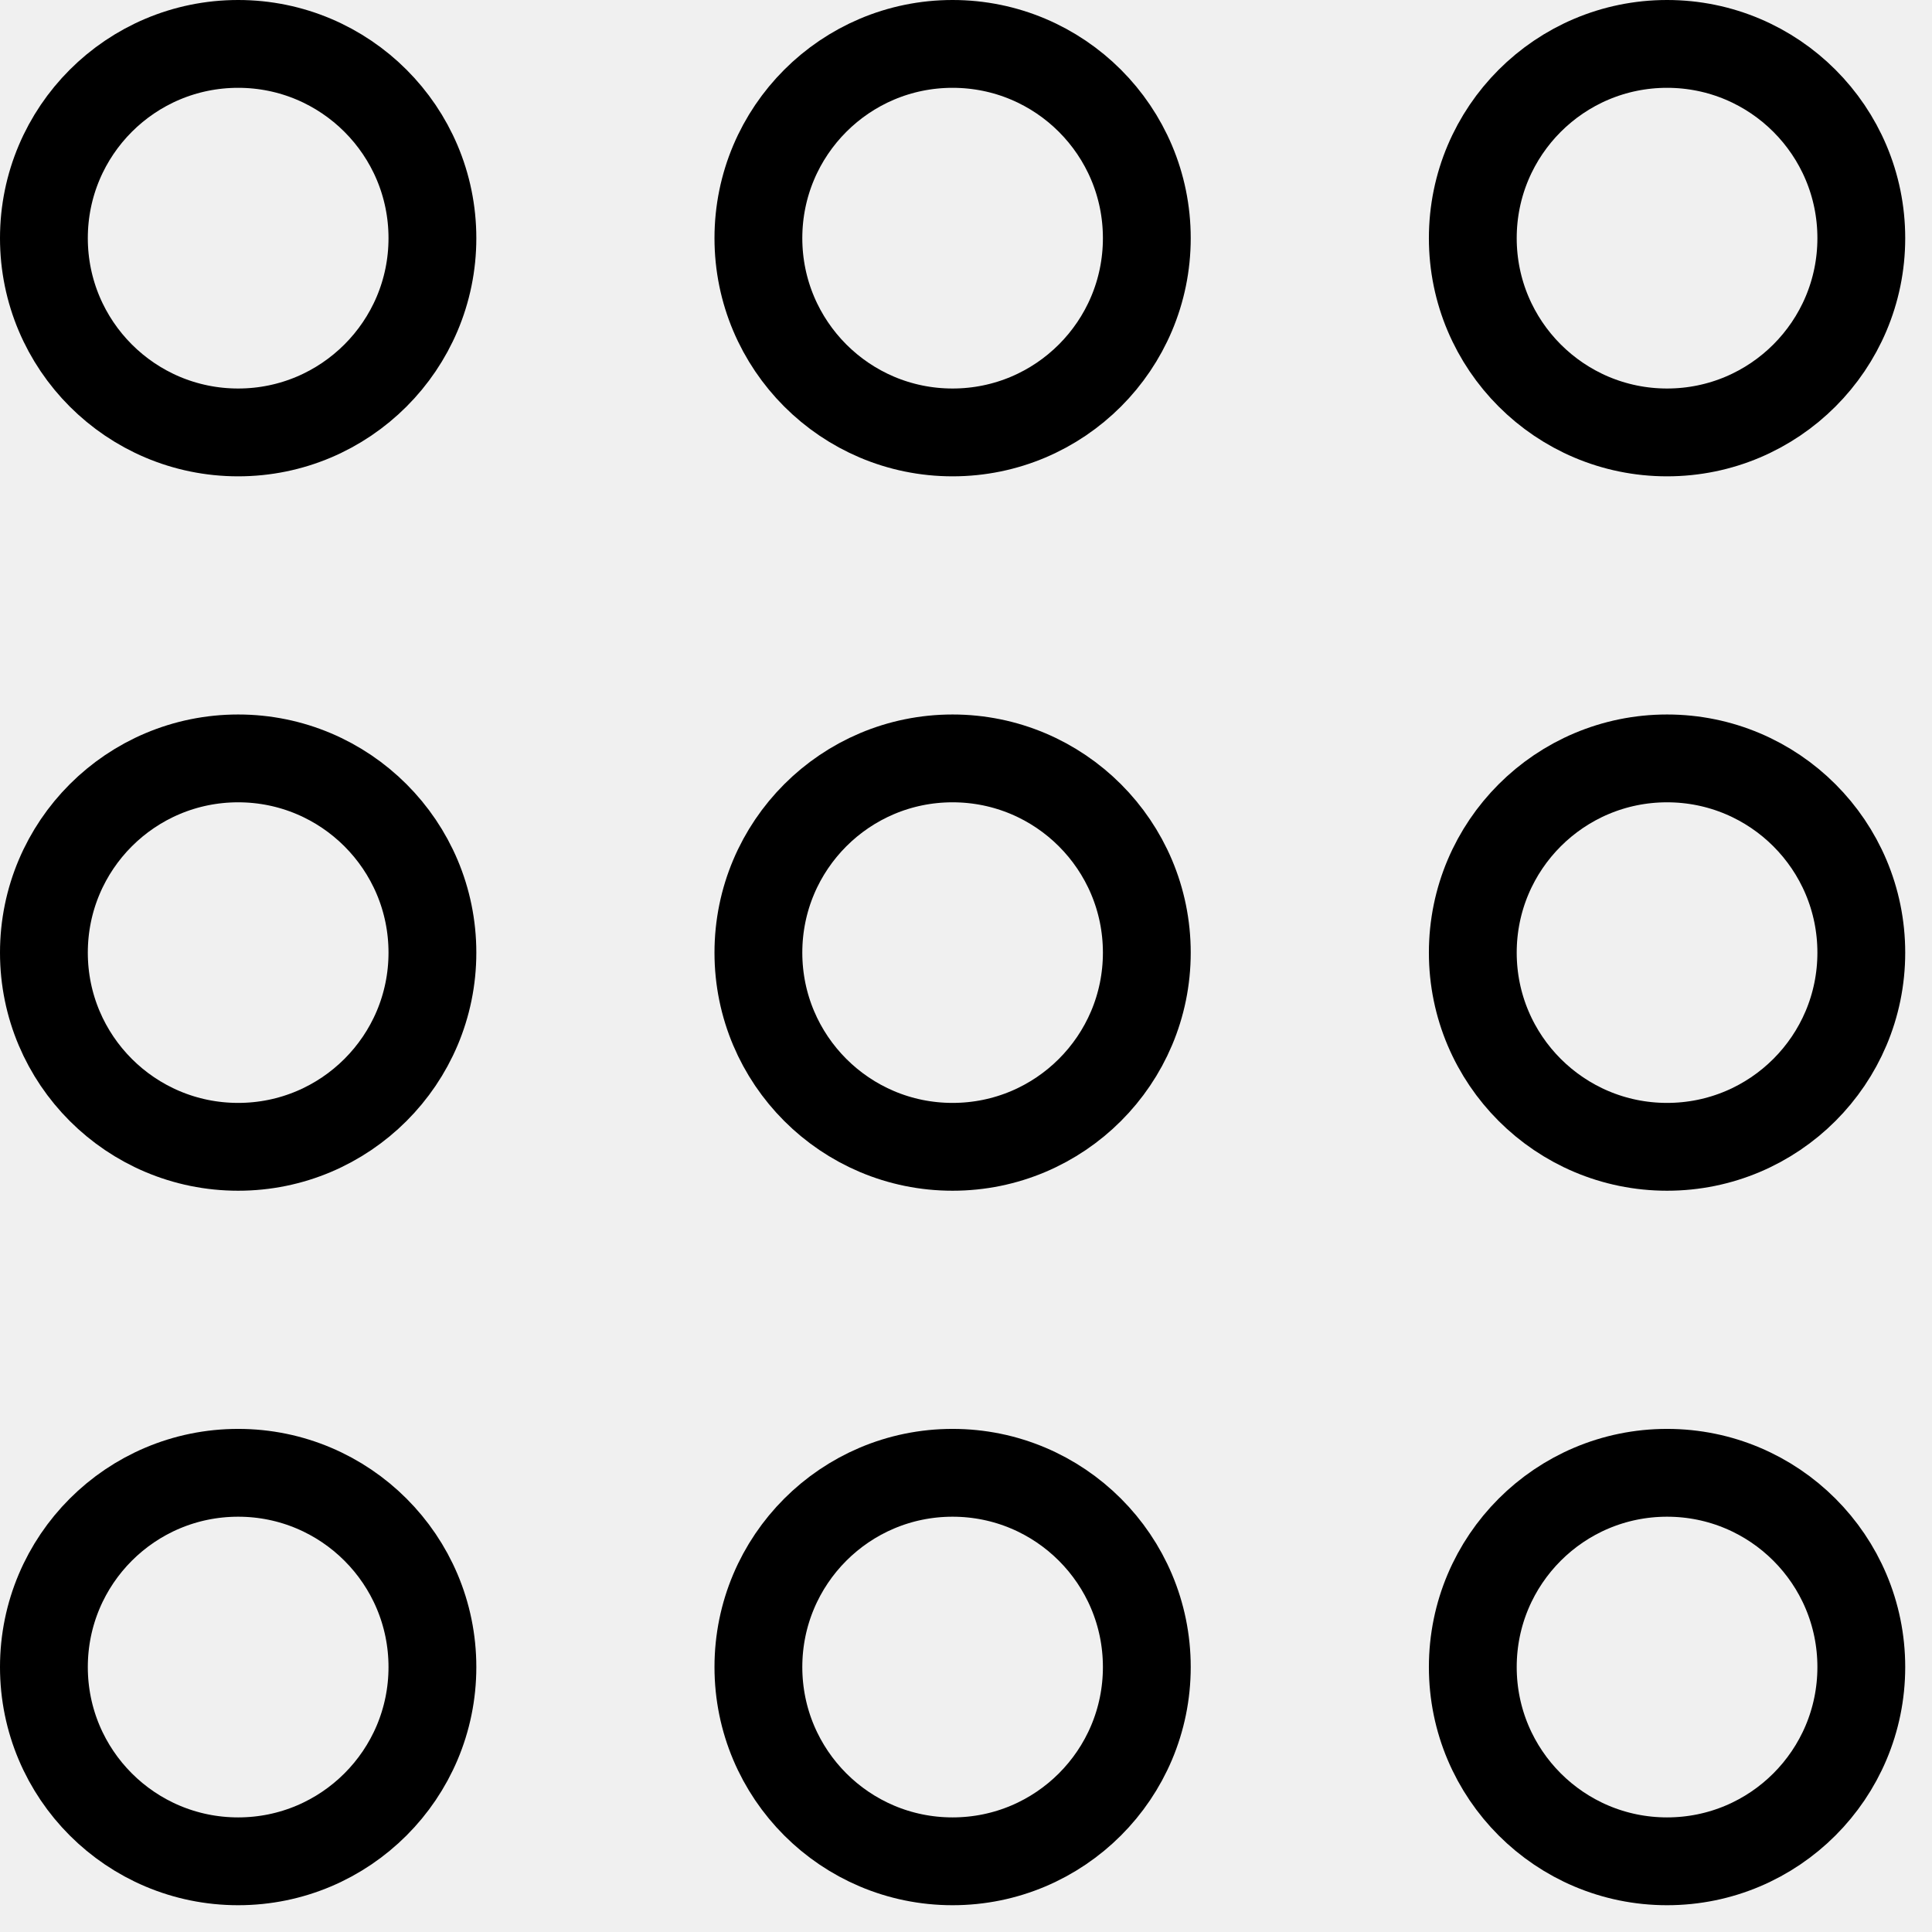
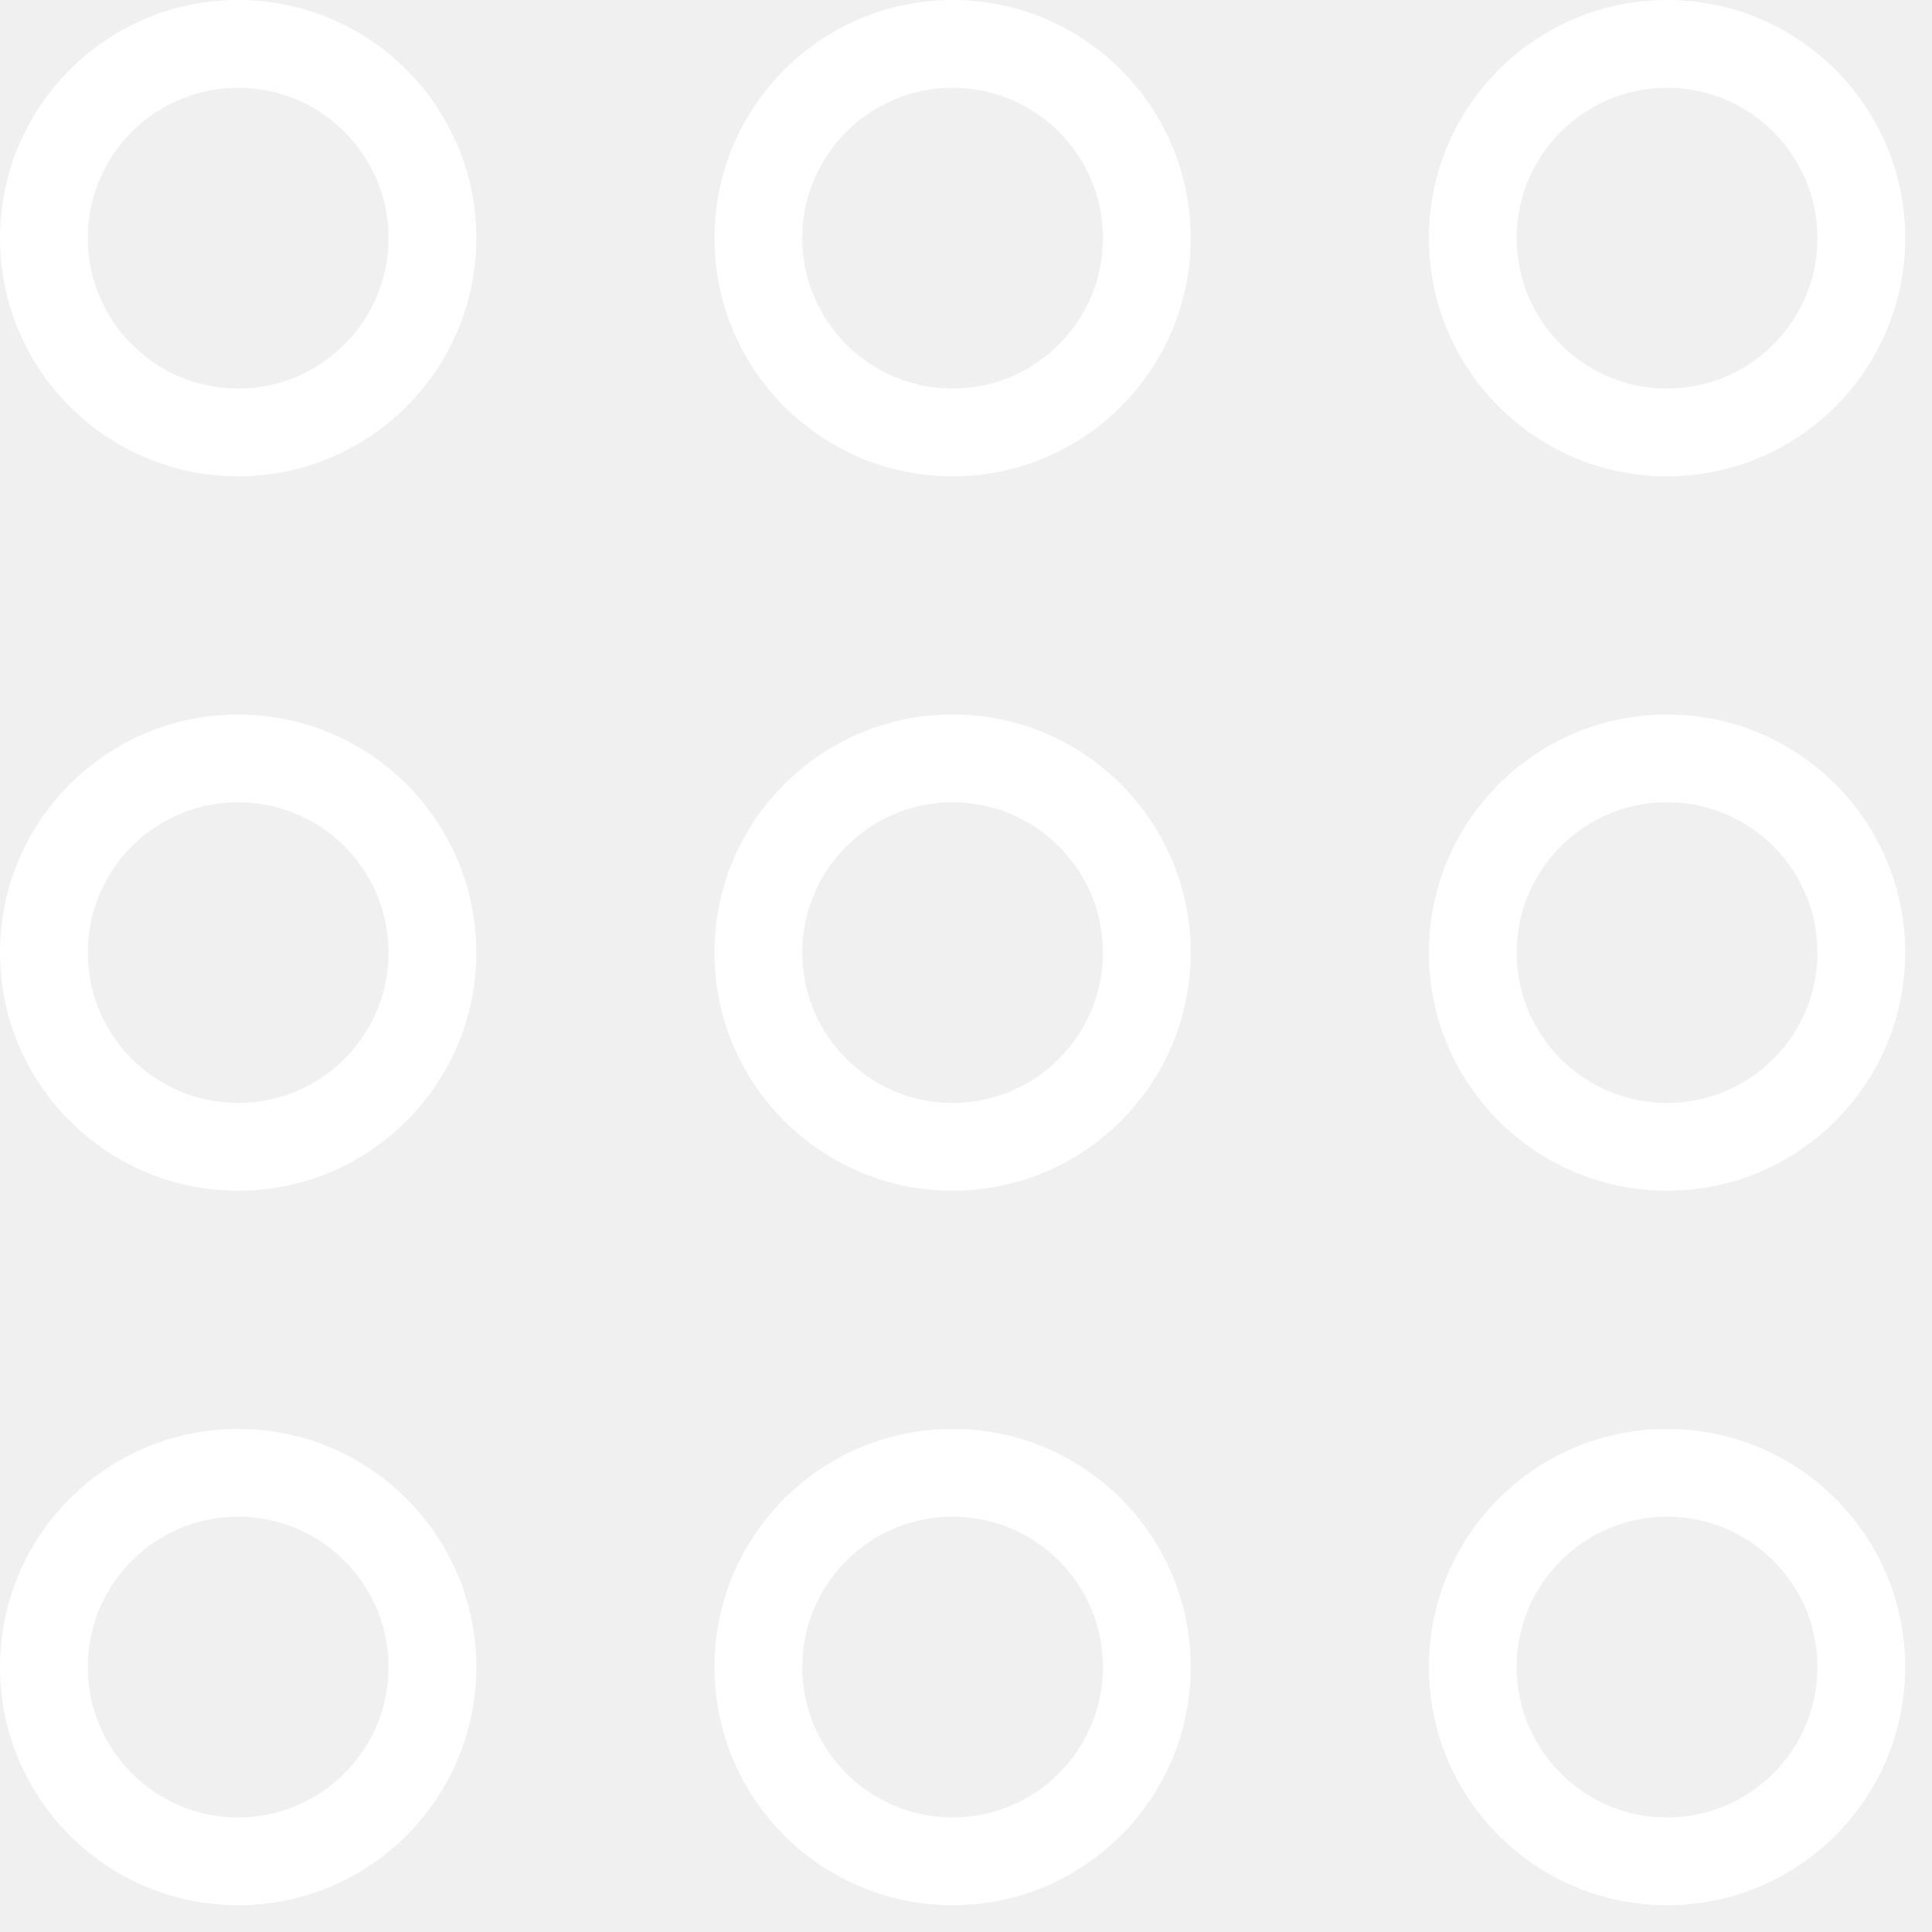
<svg xmlns="http://www.w3.org/2000/svg" width="22" height="22" viewBox="0 0 22 22" fill="none">
-   <path d="M4.924 2.712C4.924 3.933 3.933 4.924 2.712 4.924C1.49 4.924 0.5 3.933 0.5 2.712C0.5 1.49 1.49 0.5 2.712 0.5C3.933 0.5 4.924 1.49 4.924 2.712Z" stroke="black" />
-   <path d="M4.924 10.848C4.924 12.069 3.933 13.059 2.712 13.059C1.49 13.059 0.5 12.069 0.5 10.848C0.5 9.626 1.49 8.636 2.712 8.636C3.933 8.636 4.924 9.626 4.924 10.848Z" stroke="black" />
-   <path d="M4.924 18.983C4.924 20.205 3.933 21.195 2.712 21.195C1.49 21.195 0.5 20.205 0.5 18.983C0.5 17.761 1.49 16.771 2.712 16.771C3.933 16.771 4.924 17.761 4.924 18.983Z" stroke="black" />
-   <path d="M13.059 2.712C13.059 3.933 12.069 4.924 10.847 4.924C9.626 4.924 8.636 3.933 8.636 2.712C8.636 1.49 9.626 0.5 10.847 0.5C12.069 0.5 13.059 1.49 13.059 2.712Z" stroke="black" />
-   <path d="M13.059 10.848C13.059 12.069 12.069 13.059 10.847 13.059C9.626 13.059 8.636 12.069 8.636 10.848C8.636 9.626 9.626 8.636 10.847 8.636C12.069 8.636 13.059 9.626 13.059 10.848Z" stroke="black" />
-   <path d="M13.059 18.983C13.059 20.205 12.069 21.195 10.847 21.195C9.626 21.195 8.636 20.205 8.636 18.983C8.636 17.761 9.626 16.771 10.847 16.771C12.069 16.771 13.059 17.761 13.059 18.983Z" stroke="black" />
-   <path d="M21.195 2.712C21.195 3.933 20.205 4.924 18.983 4.924C17.762 4.924 16.771 3.933 16.771 2.712C16.771 1.49 17.762 0.5 18.983 0.5C20.205 0.5 21.195 1.49 21.195 2.712Z" stroke="black" />
-   <path d="M21.195 10.848C21.195 12.069 20.205 13.059 18.983 13.059C17.762 13.059 16.771 12.069 16.771 10.848C16.771 9.626 17.762 8.636 18.983 8.636C20.205 8.636 21.195 9.626 21.195 10.848Z" stroke="black" />
-   <path d="M21.195 18.983C21.195 20.205 20.205 21.195 18.983 21.195C17.762 21.195 16.771 20.205 16.771 18.983C16.771 17.761 17.762 16.771 18.983 16.771C20.205 16.771 21.195 17.761 21.195 18.983Z" stroke="black" />
+   <path d="M4.924 2.712C4.924 3.933 3.933 4.924 2.712 4.924C1.49 4.924 0.5 3.933 0.5 2.712C0.5 1.49 1.49 0.5 2.712 0.5C3.933 0.5 4.924 1.49 4.924 2.712Z" stroke="white" />
+   <path d="M4.924 10.848C4.924 12.069 3.933 13.059 2.712 13.059C1.49 13.059 0.5 12.069 0.5 10.848C0.5 9.626 1.49 8.636 2.712 8.636C3.933 8.636 4.924 9.626 4.924 10.848Z" stroke="white" />
+   <path d="M4.924 18.983C4.924 20.205 3.933 21.195 2.712 21.195C1.49 21.195 0.5 20.205 0.5 18.983C0.5 17.761 1.49 16.771 2.712 16.771C3.933 16.771 4.924 17.761 4.924 18.983Z" stroke="white" />
+   <path d="M13.059 2.712C13.059 3.933 12.069 4.924 10.847 4.924C9.626 4.924 8.636 3.933 8.636 2.712C8.636 1.49 9.626 0.5 10.847 0.5C12.069 0.5 13.059 1.49 13.059 2.712Z" stroke="white" />
+   <path d="M13.059 10.848C13.059 12.069 12.069 13.059 10.847 13.059C9.626 13.059 8.636 12.069 8.636 10.848C8.636 9.626 9.626 8.636 10.847 8.636C12.069 8.636 13.059 9.626 13.059 10.848Z" stroke="white" />
+   <path d="M13.059 18.983C13.059 20.205 12.069 21.195 10.847 21.195C9.626 21.195 8.636 20.205 8.636 18.983C8.636 17.761 9.626 16.771 10.847 16.771C12.069 16.771 13.059 17.761 13.059 18.983Z" stroke="white" />
+   <path d="M21.195 2.712C21.195 3.933 20.205 4.924 18.983 4.924C17.762 4.924 16.771 3.933 16.771 2.712C16.771 1.49 17.762 0.5 18.983 0.5C20.205 0.5 21.195 1.49 21.195 2.712Z" stroke="white" />
+   <path d="M21.195 10.848C21.195 12.069 20.205 13.059 18.983 13.059C17.762 13.059 16.771 12.069 16.771 10.848C16.771 9.626 17.762 8.636 18.983 8.636C20.205 8.636 21.195 9.626 21.195 10.848Z" stroke="white" />
+   <path d="M21.195 18.983C21.195 20.205 20.205 21.195 18.983 21.195C17.762 21.195 16.771 20.205 16.771 18.983C16.771 17.761 17.762 16.771 18.983 16.771C20.205 16.771 21.195 17.761 21.195 18.983Z" stroke="white" />
</svg>
